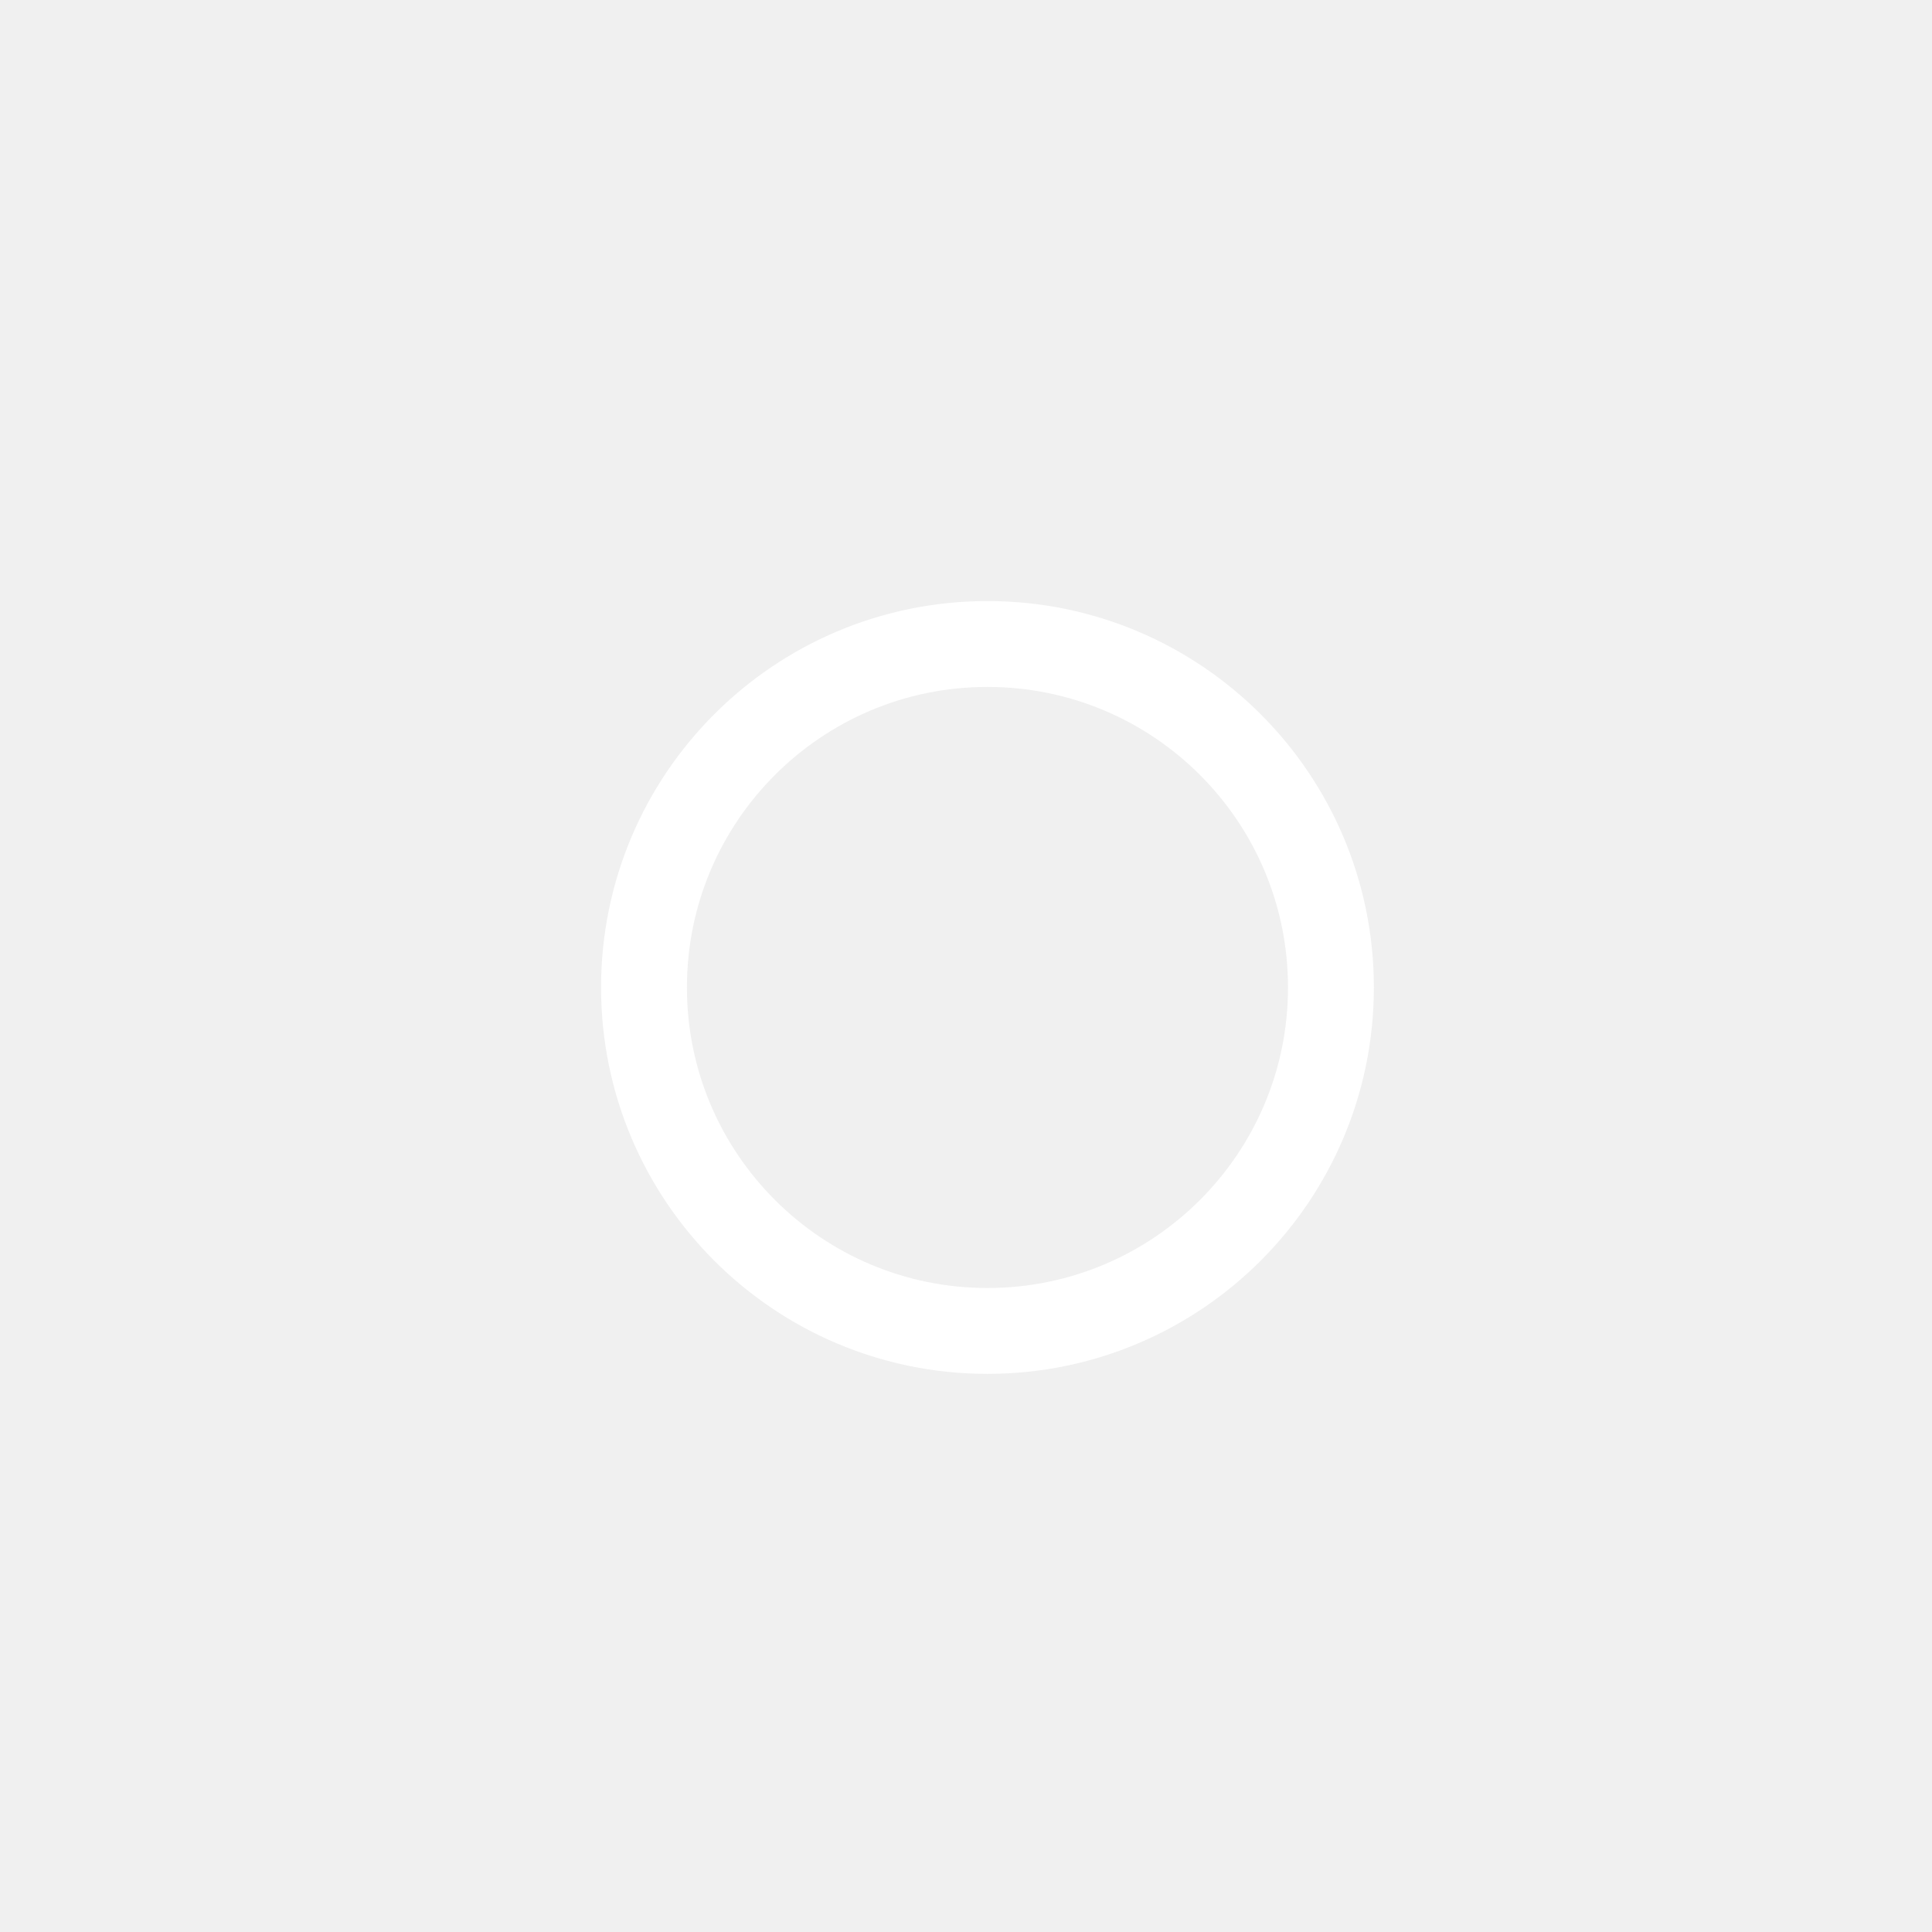
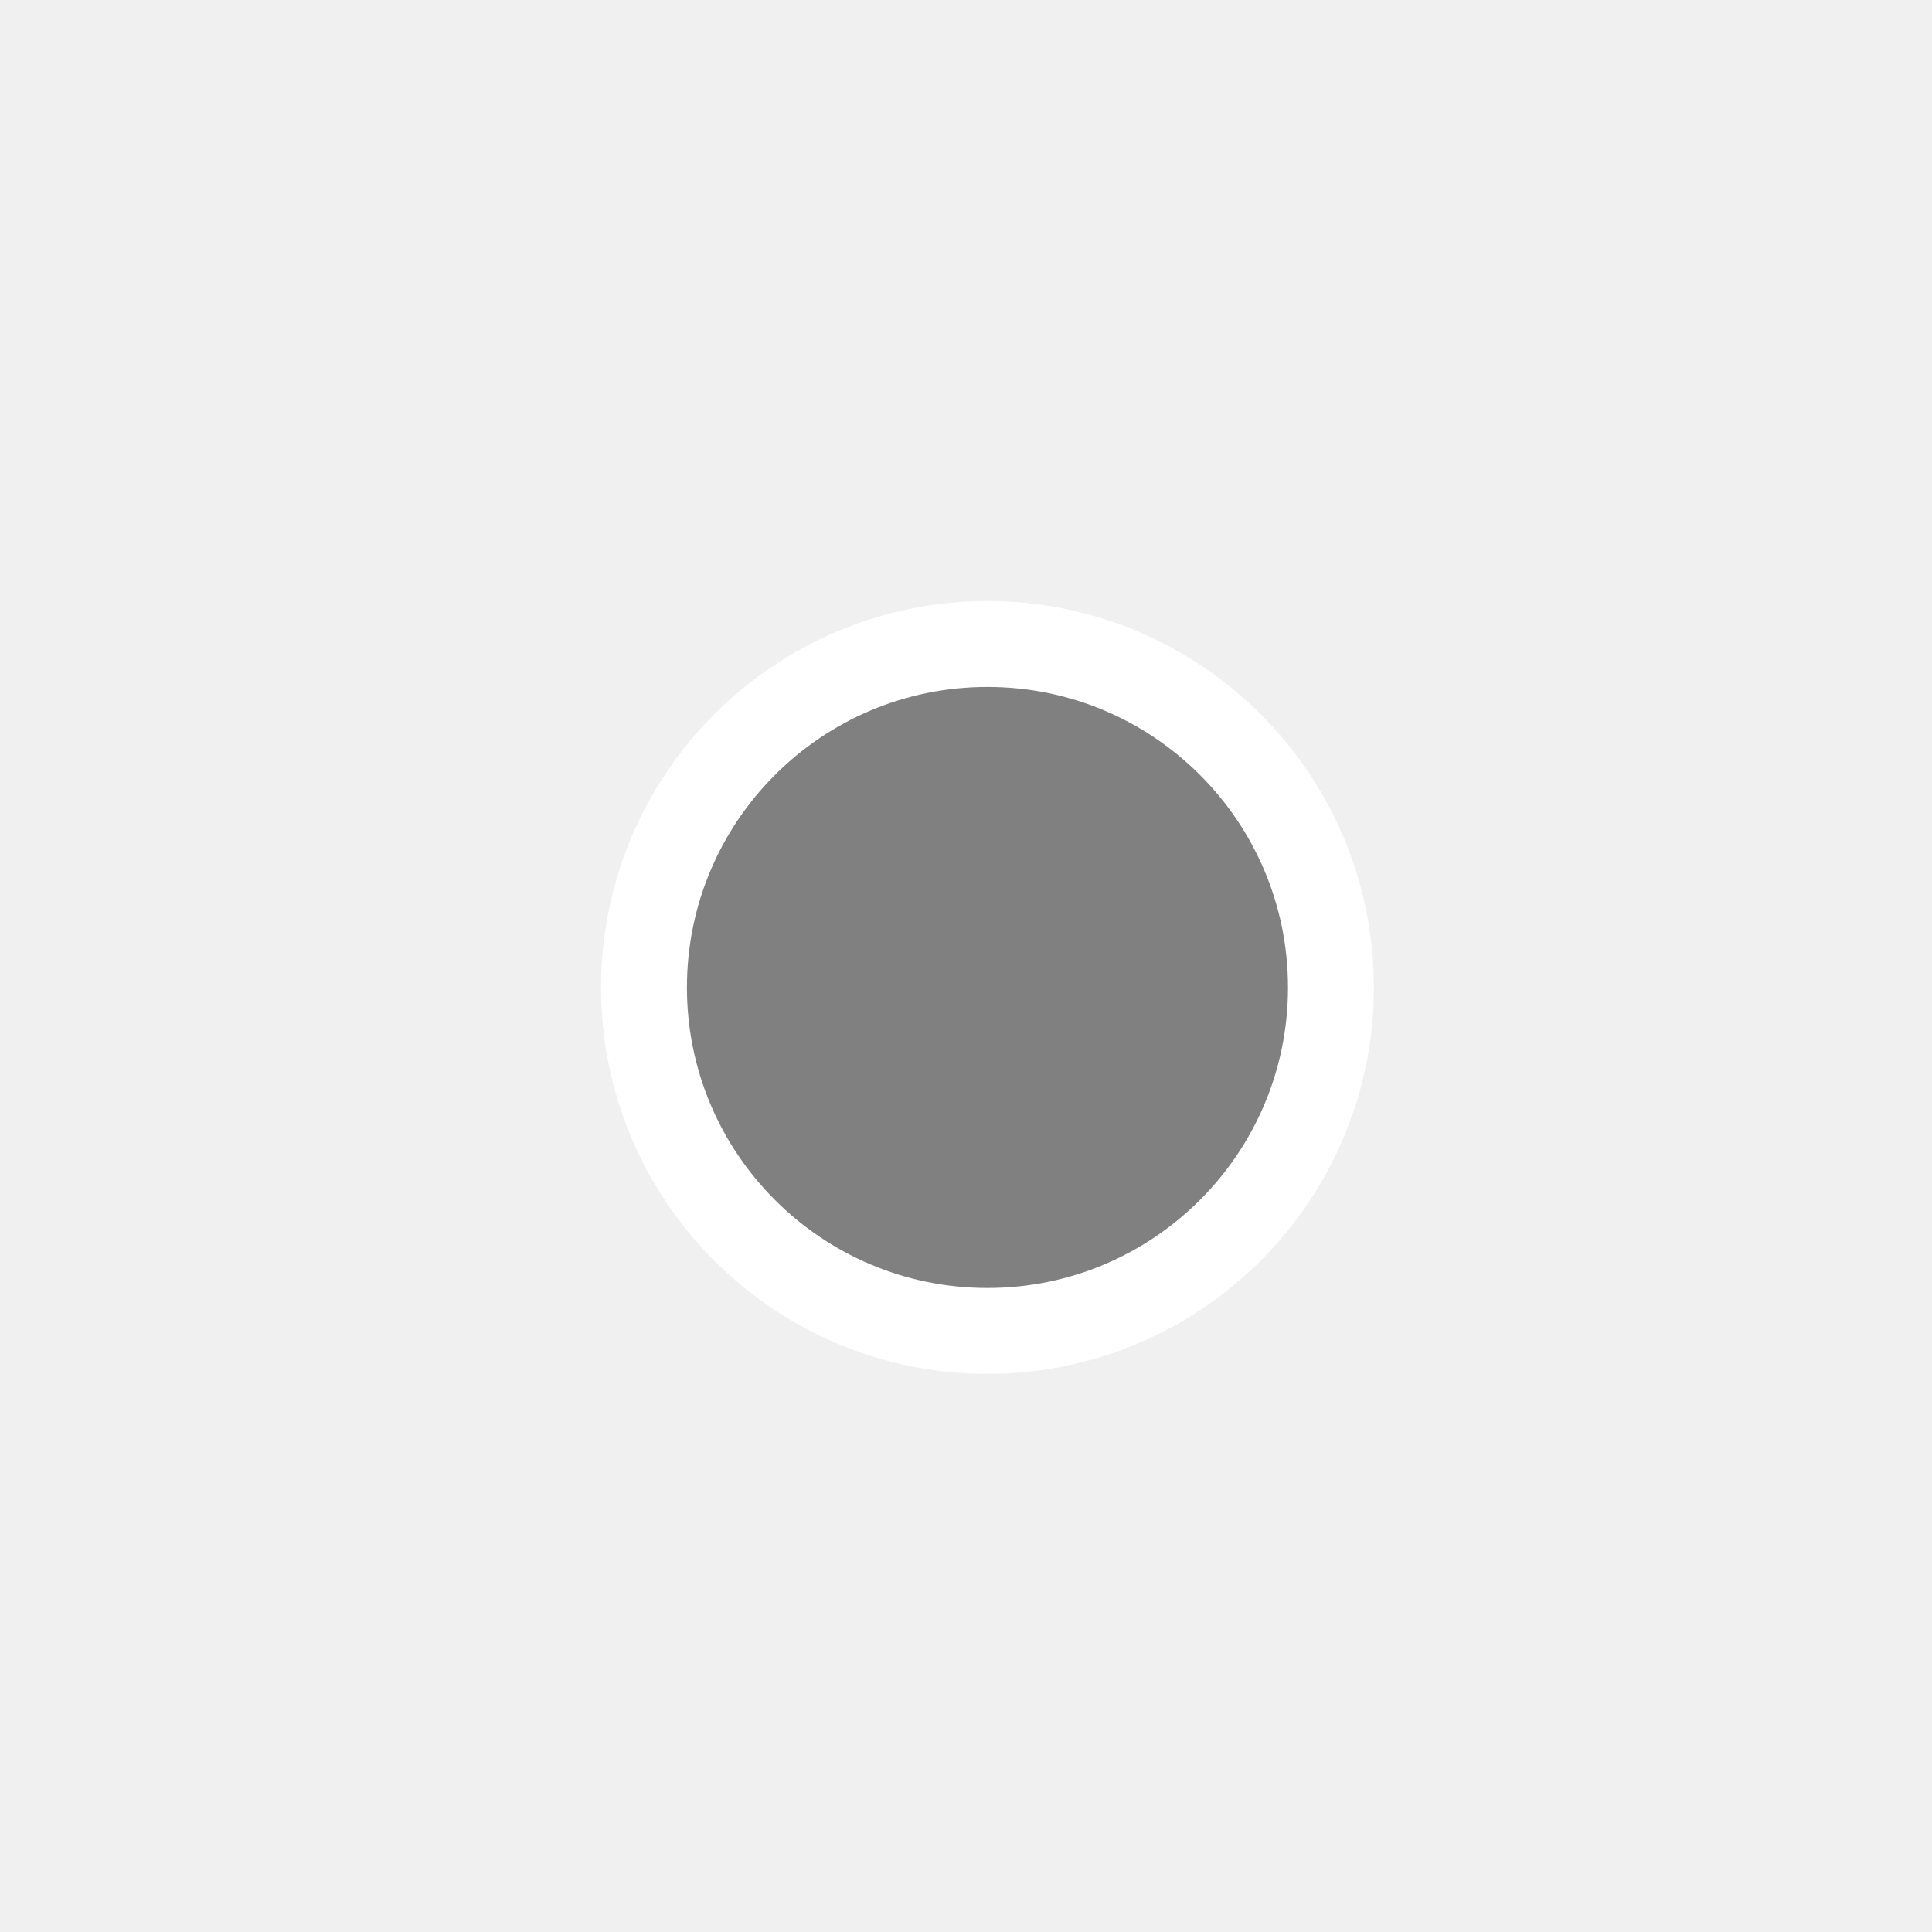
<svg xmlns="http://www.w3.org/2000/svg" width="45" height="45" viewBox="0 0 45 45" stroke="#fff">
-   <g fill="none" fill-rule="evenodd" transform="translate(1 1)" stroke-width="2">
+   <g fill="grey" fill-rule="evenodd" transform="translate(1 1)" stroke-width="2">
    <circle cx="22" cy="22" r="6" stroke-opacity="0">
      <animate attributeName="r" begin="1.5s" dur="3s" values="6;22" calcMode="linear" repeatCount="indefinite" />
      <animate attributeName="stroke-opacity" begin="1.5s" dur="3s" values="1;0" calcMode="linear" repeatCount="indefinite" />
      <animate attributeName="stroke-width" begin="1.5s" dur="3s" values="2;0" calcMode="linear" repeatCount="indefinite" />
    </circle>
    <circle cx="22" cy="22" r="6" stroke-opacity="0">
      <animate attributeName="r" begin="3s" dur="3s" values="6;22" calcMode="linear" repeatCount="indefinite" />
      <animate attributeName="stroke-opacity" begin="3s" dur="3s" values="1;0" calcMode="linear" repeatCount="indefinite" />
      <animate attributeName="stroke-width" begin="3s" dur="3s" values="2;0" calcMode="linear" repeatCount="indefinite" />
    </circle>
    <circle cx="22" cy="22" r="8">
      <animate attributeName="r" begin="0s" dur="1.5s" values="6;1;2;3;4;5;6" calcMode="linear" repeatCount="indefinite" />
    </circle>
  </g>
</svg>
